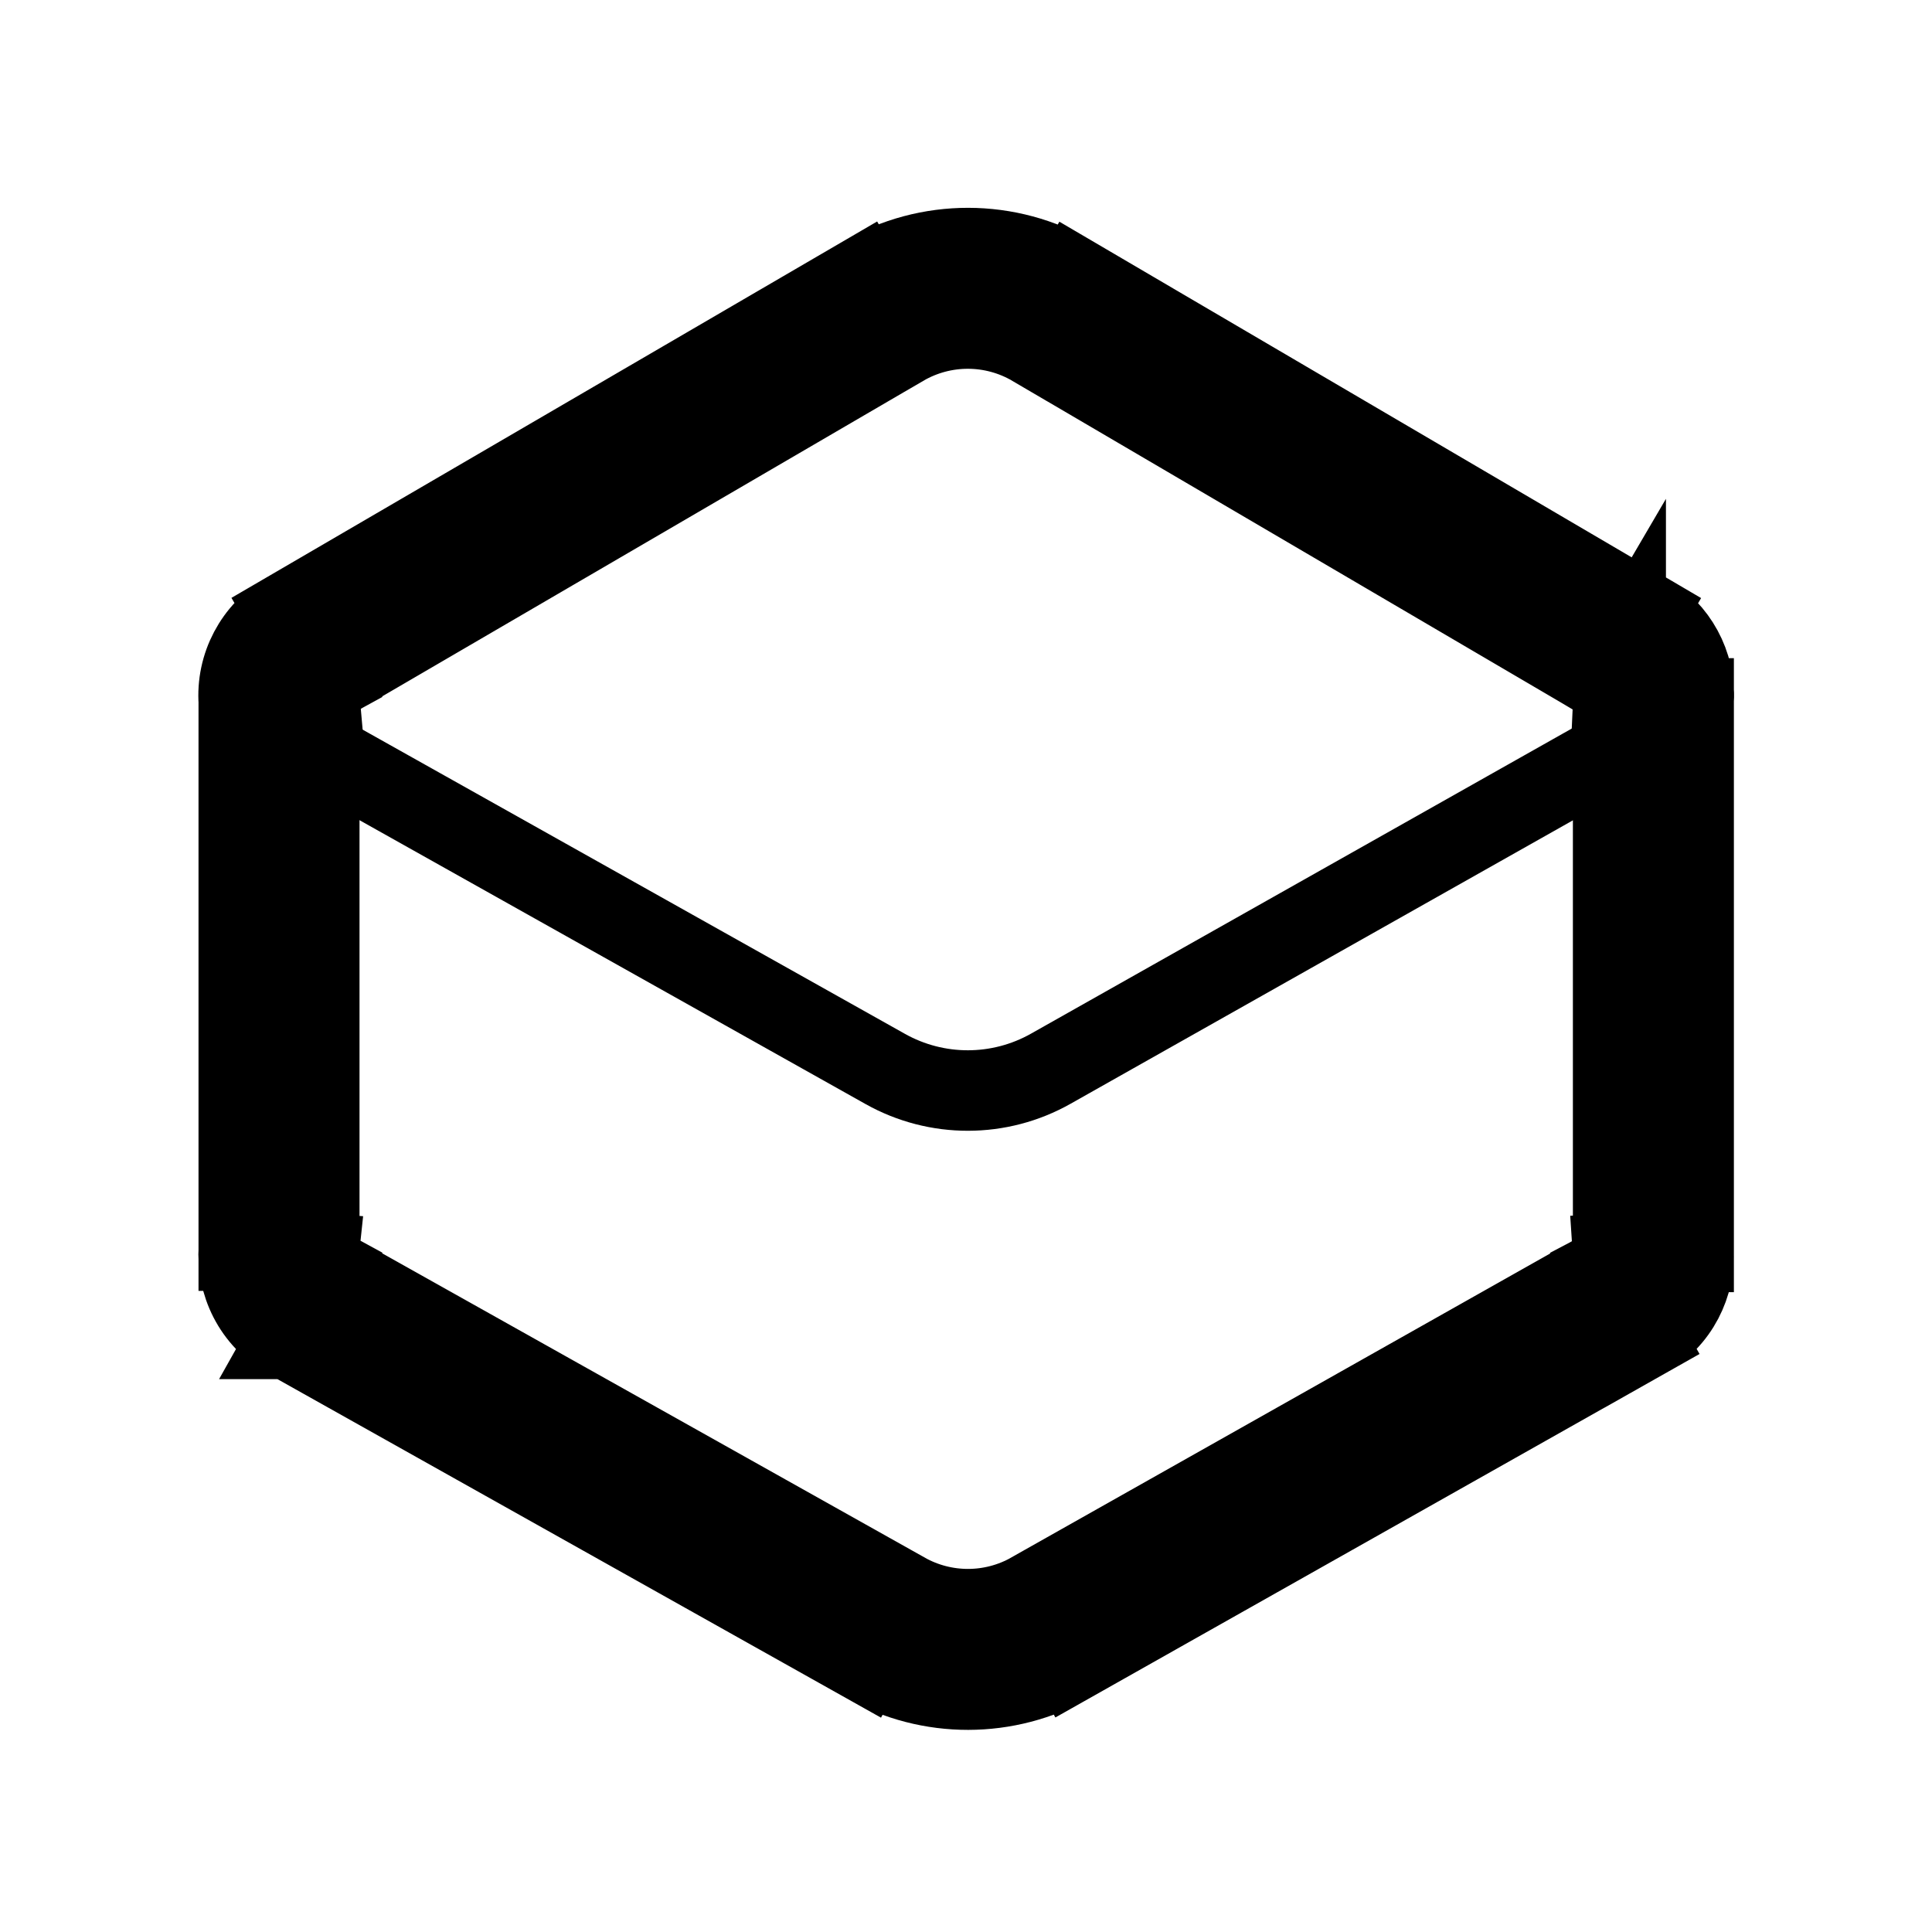
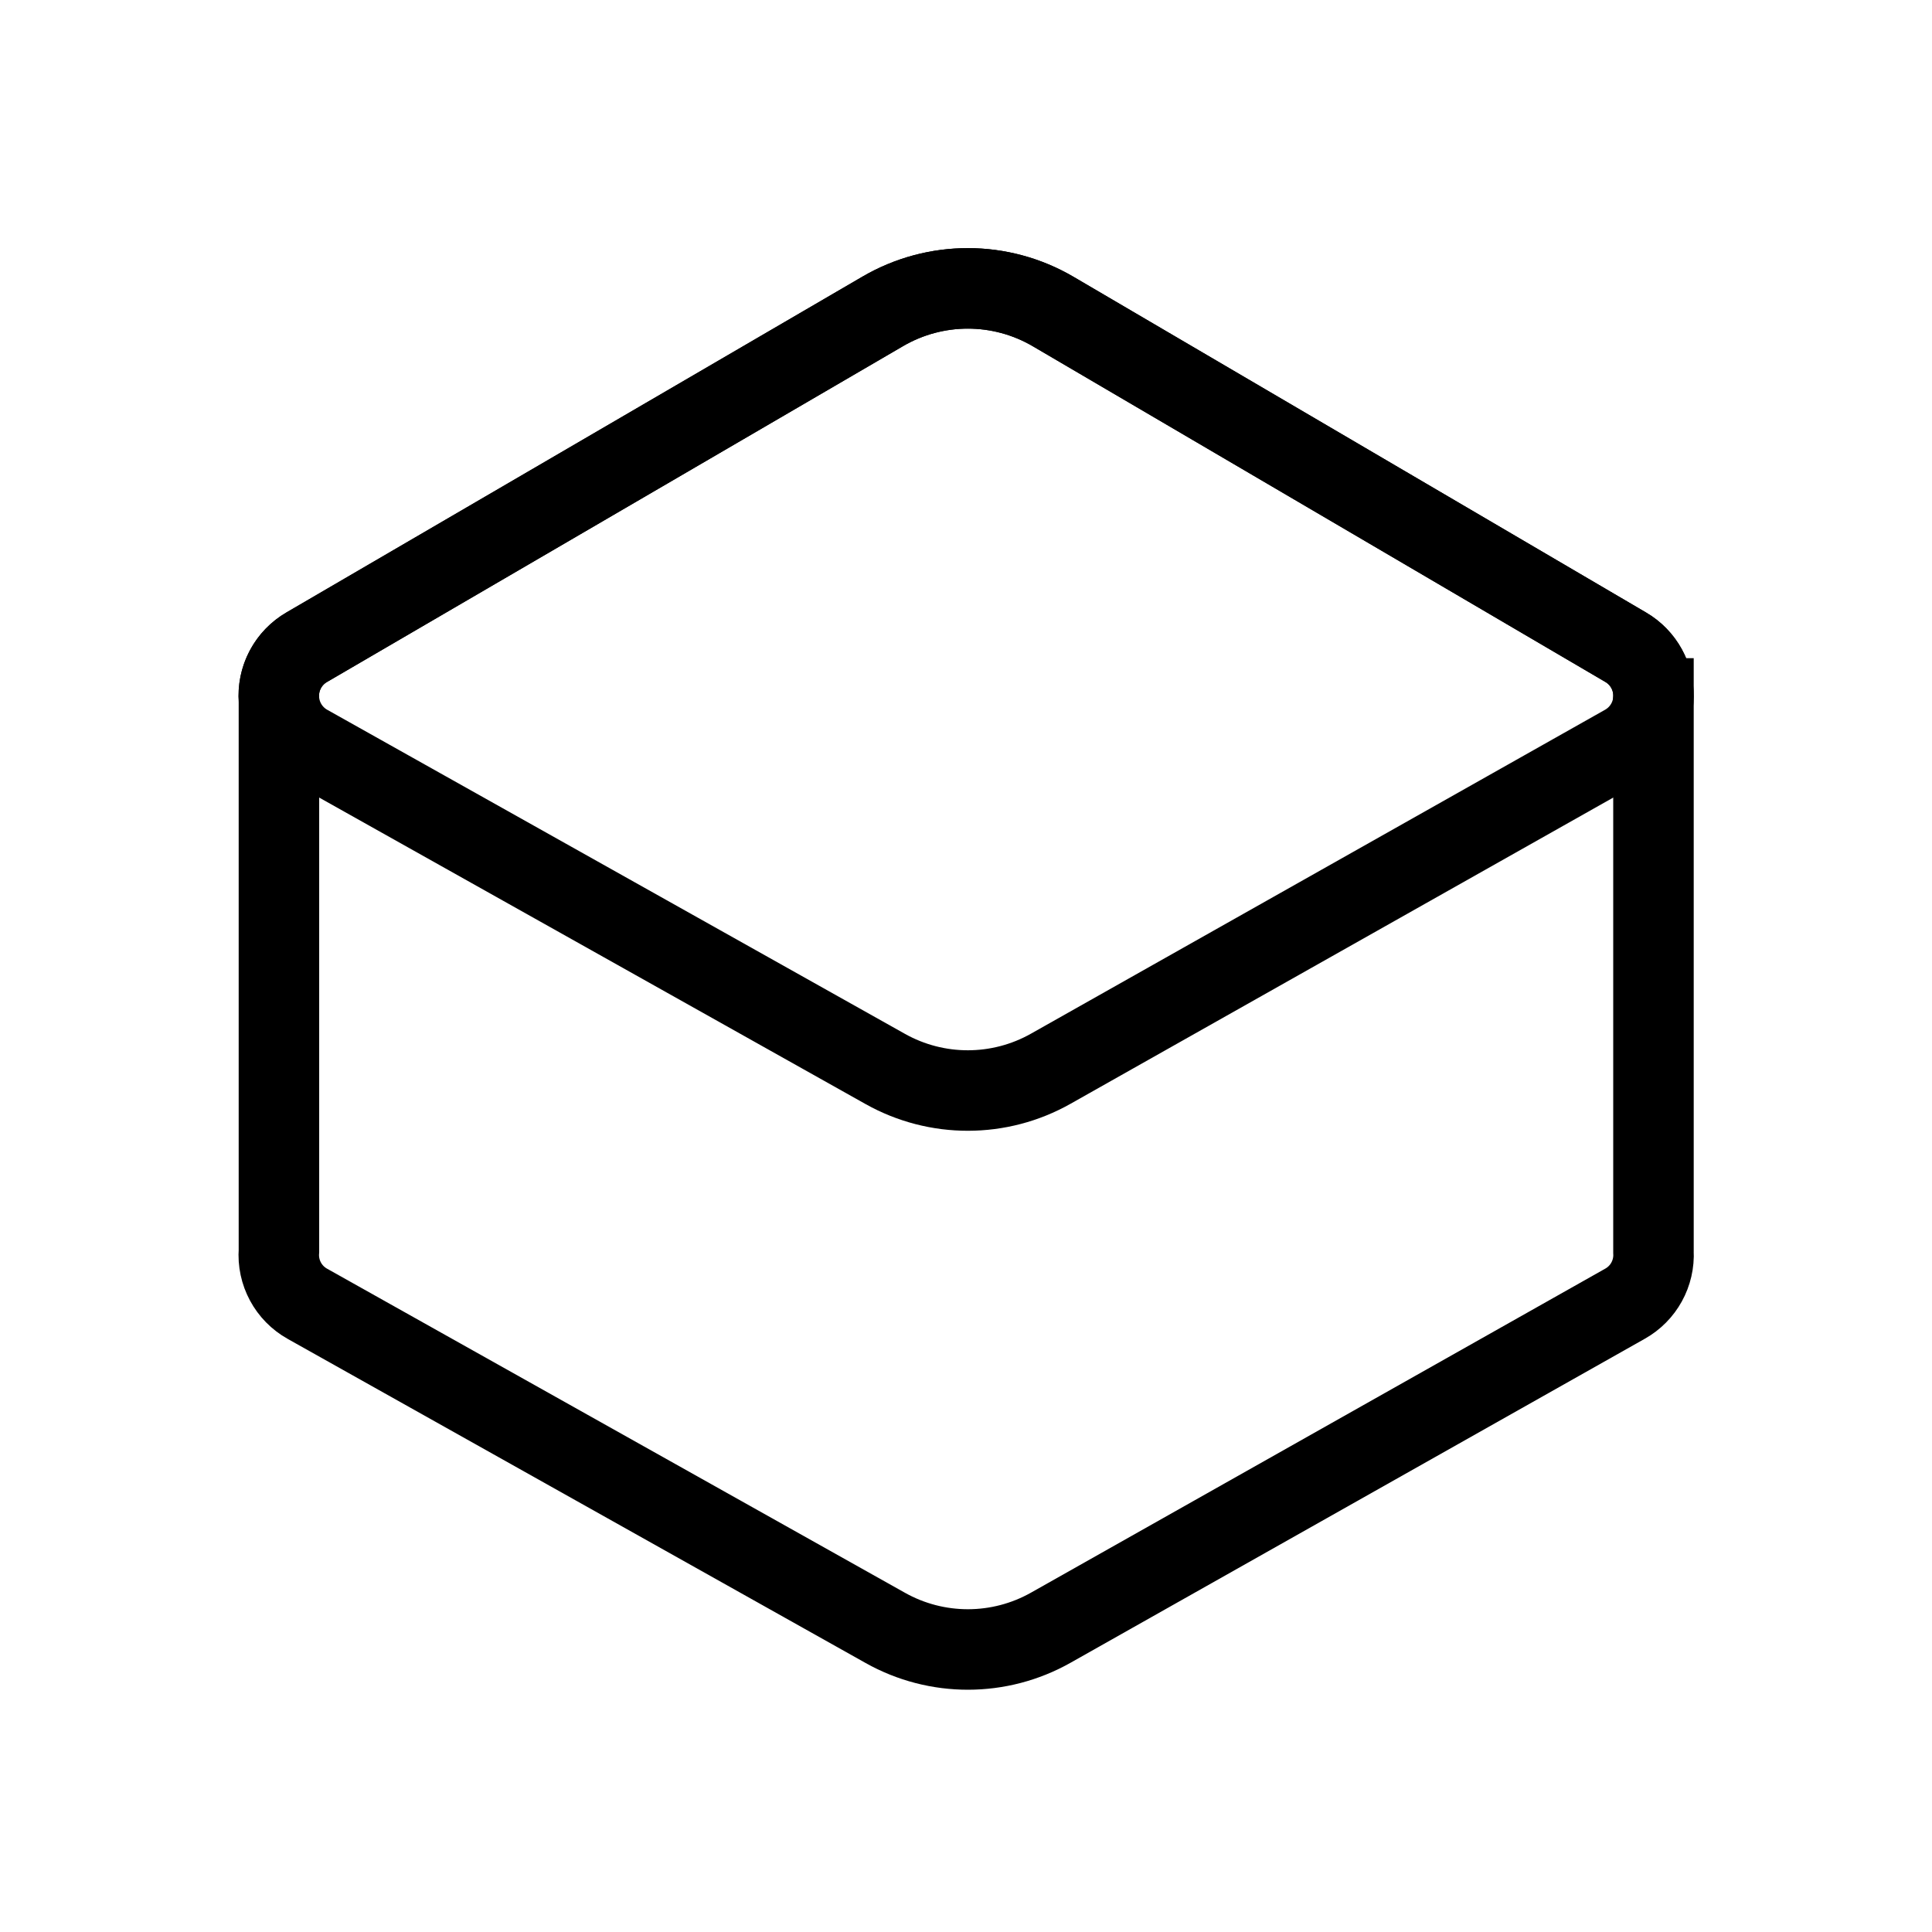
<svg xmlns="http://www.w3.org/2000/svg" fill="none" viewBox="0 0 24 24" stroke="currentColor">
-   <path fill="#000" d="M20.54 15.552h-.5v.025l.5-.025zm0-6.876l-.5-.023v.023h.5zm-.355 7.52l-.246-.436.245.436zm-7.132 4.024l-.246-.436.246.436zm-2.056.002l-.245.436.245-.436zM3.82 16.197l.245-.436-.245.436zm-.355-.66l.499.035v-.035h-.5zm0-6.843h.5v-.017l-.001-.018-.5.035zm.345-.654l-.252-.432.252.432zm7.156-4.172l-.251-.432.251.432zm2.117.002l-.253.432.253-.432zm7.112 4.17l-.253.432.253-.431zm.844 7.512V8.676h-1v6.876h1zm-.609 1.08c.426-.24.63-.681.608-1.104l-.998.049a.194.194 0 01-.101.184l.491.87zM13.3 20.654l7.131-4.024-.491-.87-7.132 4.023.492.871zm-2.547.003a2.597 2.597 0 002.547-.003l-.492-.87a1.597 1.597 0 01-1.566.001l-.489.872zm-7.176-4.025l7.176 4.025.49-.872-7.177-4.025-.49.872zm-.61-1.13c-.03.43.173.885.61 1.13l.489-.872a.194.194 0 01-.101-.189l-.998-.07zm-.001-6.809v6.843h1V8.694h-1zm.999-.035a.194.194 0 01.098-.187l-.504-.864a1.194 1.194 0 00-.592 1.122l.998-.071zm.098-.187l7.156-4.173-.503-.863-7.157 4.172.504.864zm7.156-4.173a1.597 1.597 0 011.612.003l.506-.863a2.597 2.597 0 00-2.621-.003l.503.863zm1.612.003l7.112 4.17.505-.863-7.11-4.17-.507.863zm7.112 4.17c.068.04.101.107.098.181l.999.046a1.193 1.193 0 00-.592-1.09l-.505.863z" />
+   <path d="M20.54 8.676v6.876a.694.694 0 01-.355.644l-7.132 4.024a2.096 2.096 0 01-2.056.002L3.82 16.197a.694.694 0 01-.355-.66V8.694a.694.694 0 01.345-.654l7.156-4.172a2.097 2.097 0 012.117.002l7.112 4.17a.693.693 0 01.344.636z" />
  <path d="M3.82 9.253a.699.699 0 01-.01-1.213l7.156-4.172a2.097 2.097 0 012.117.002l7.112 4.17a.699.699 0 01-.01 1.212l-7.132 4.024a2.096 2.096 0 01-2.056.003L3.82 9.253z" />
</svg>
